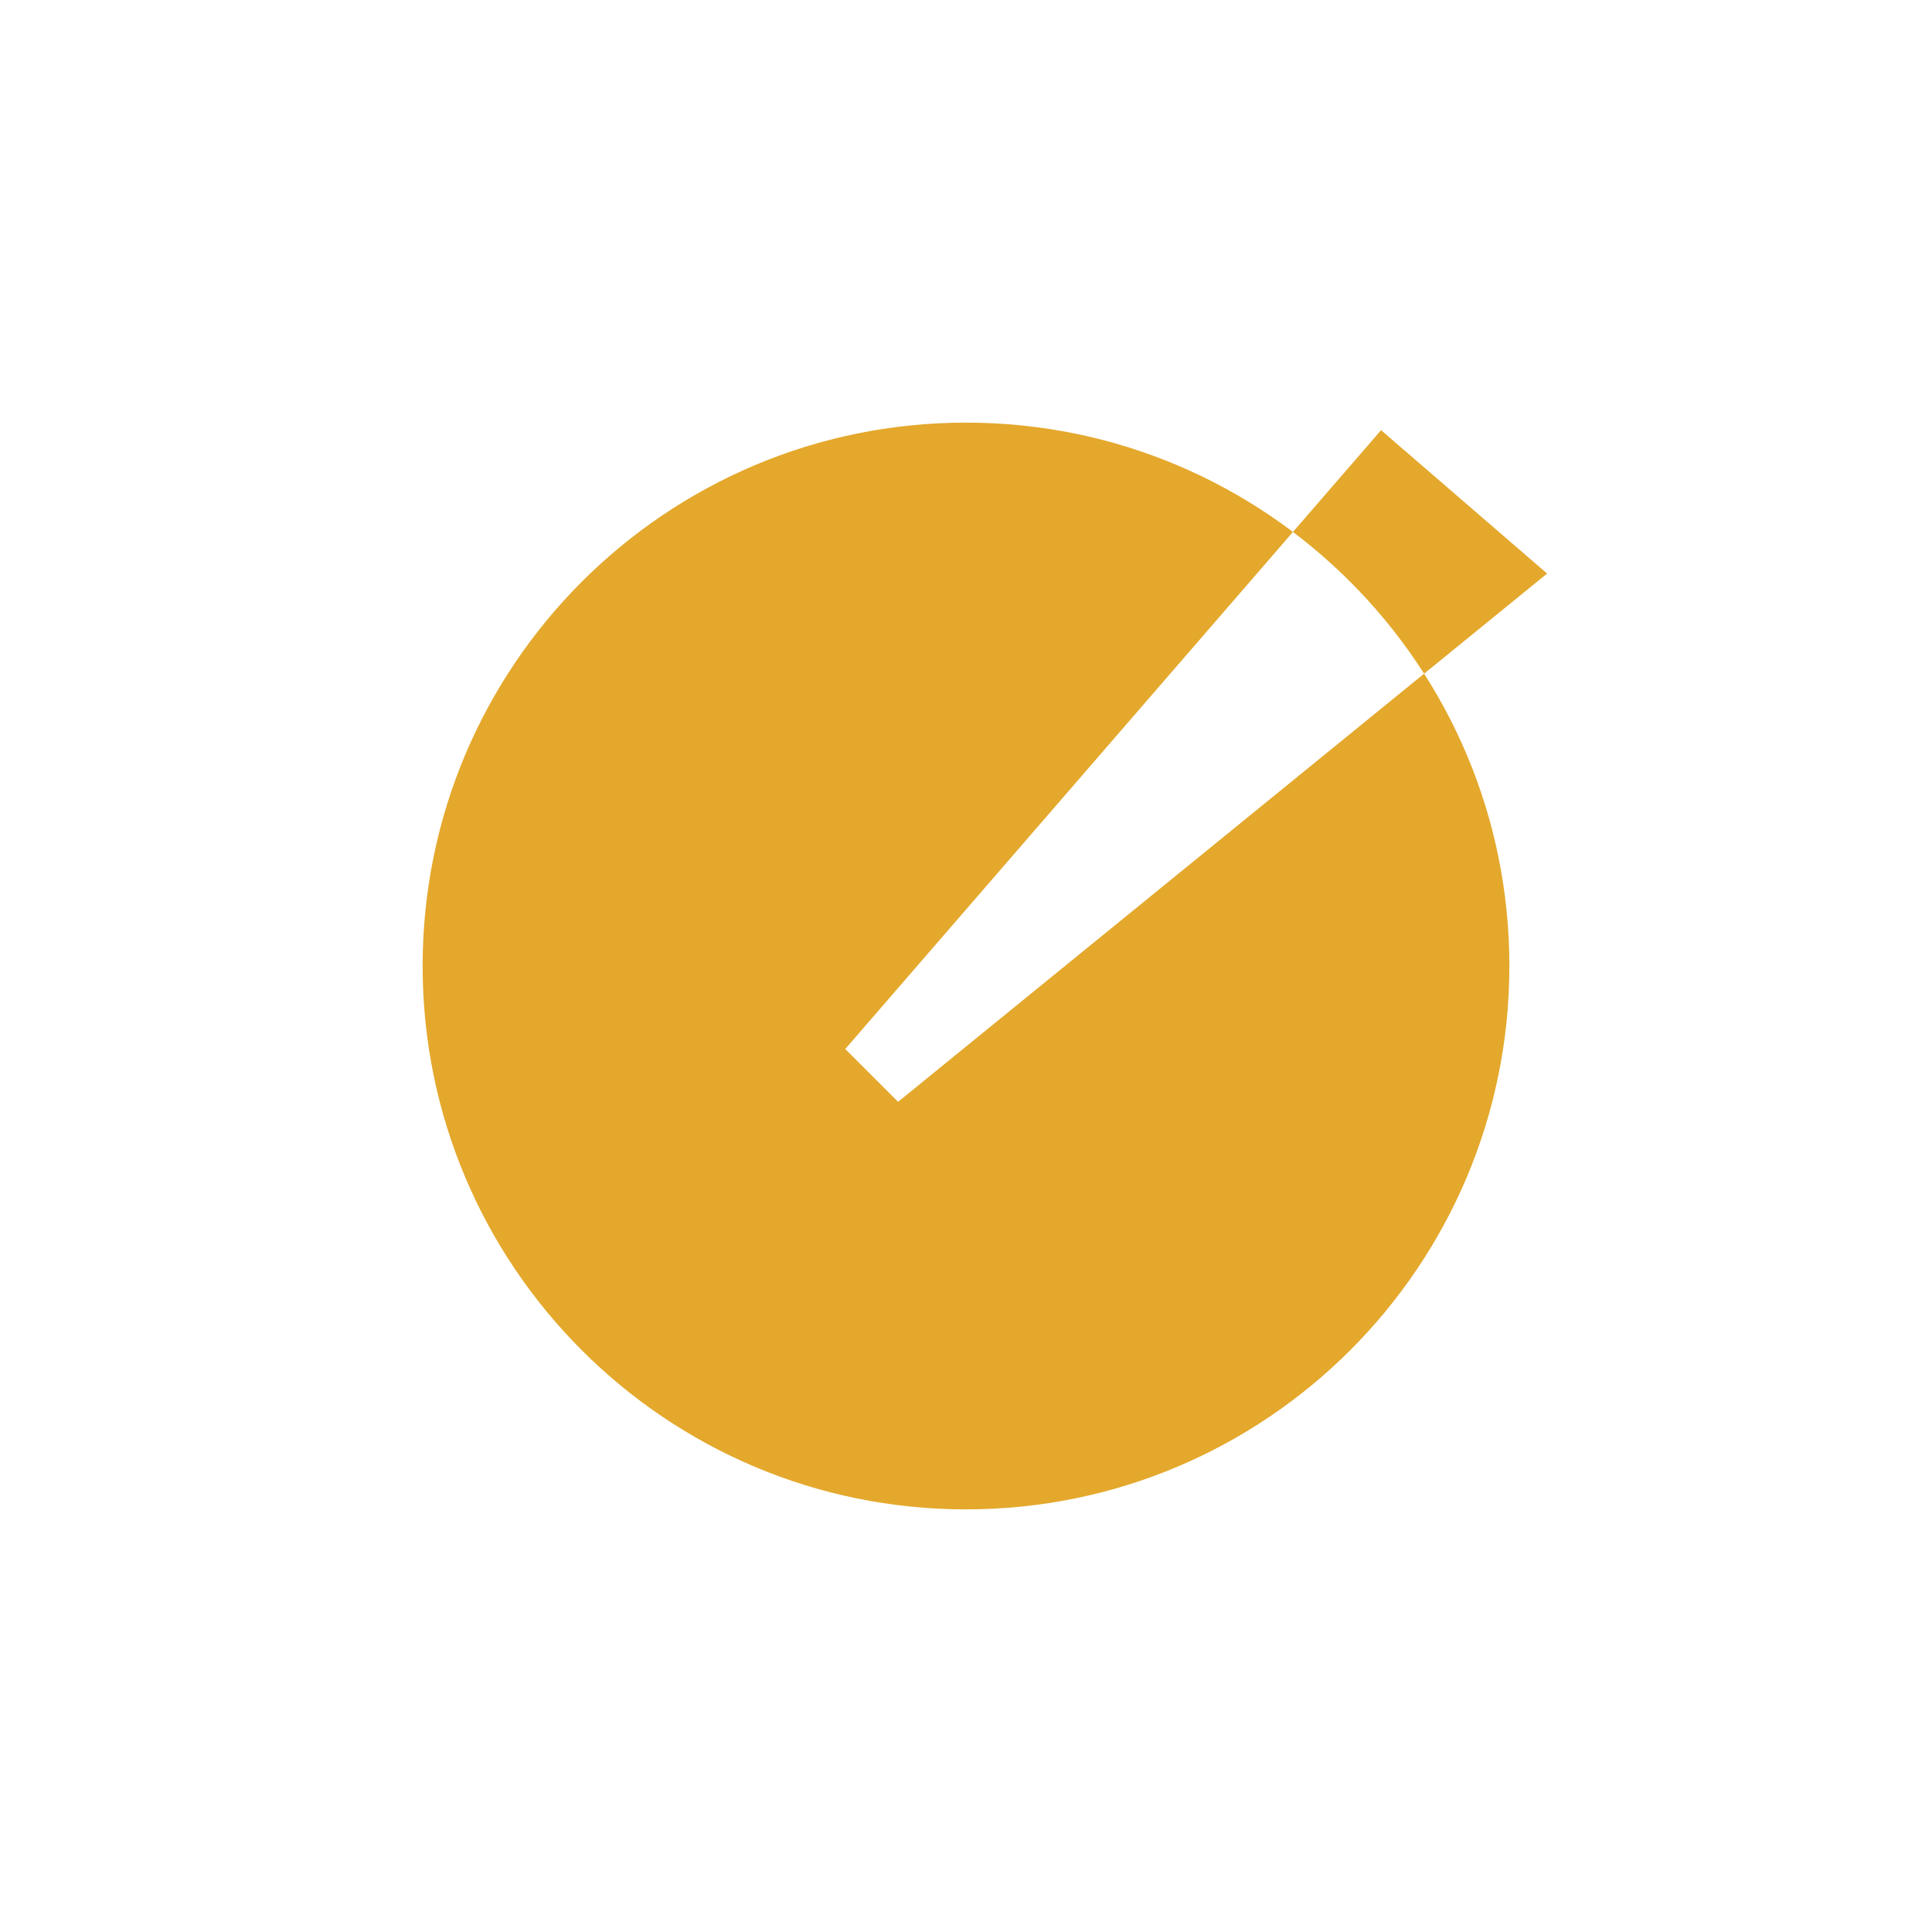
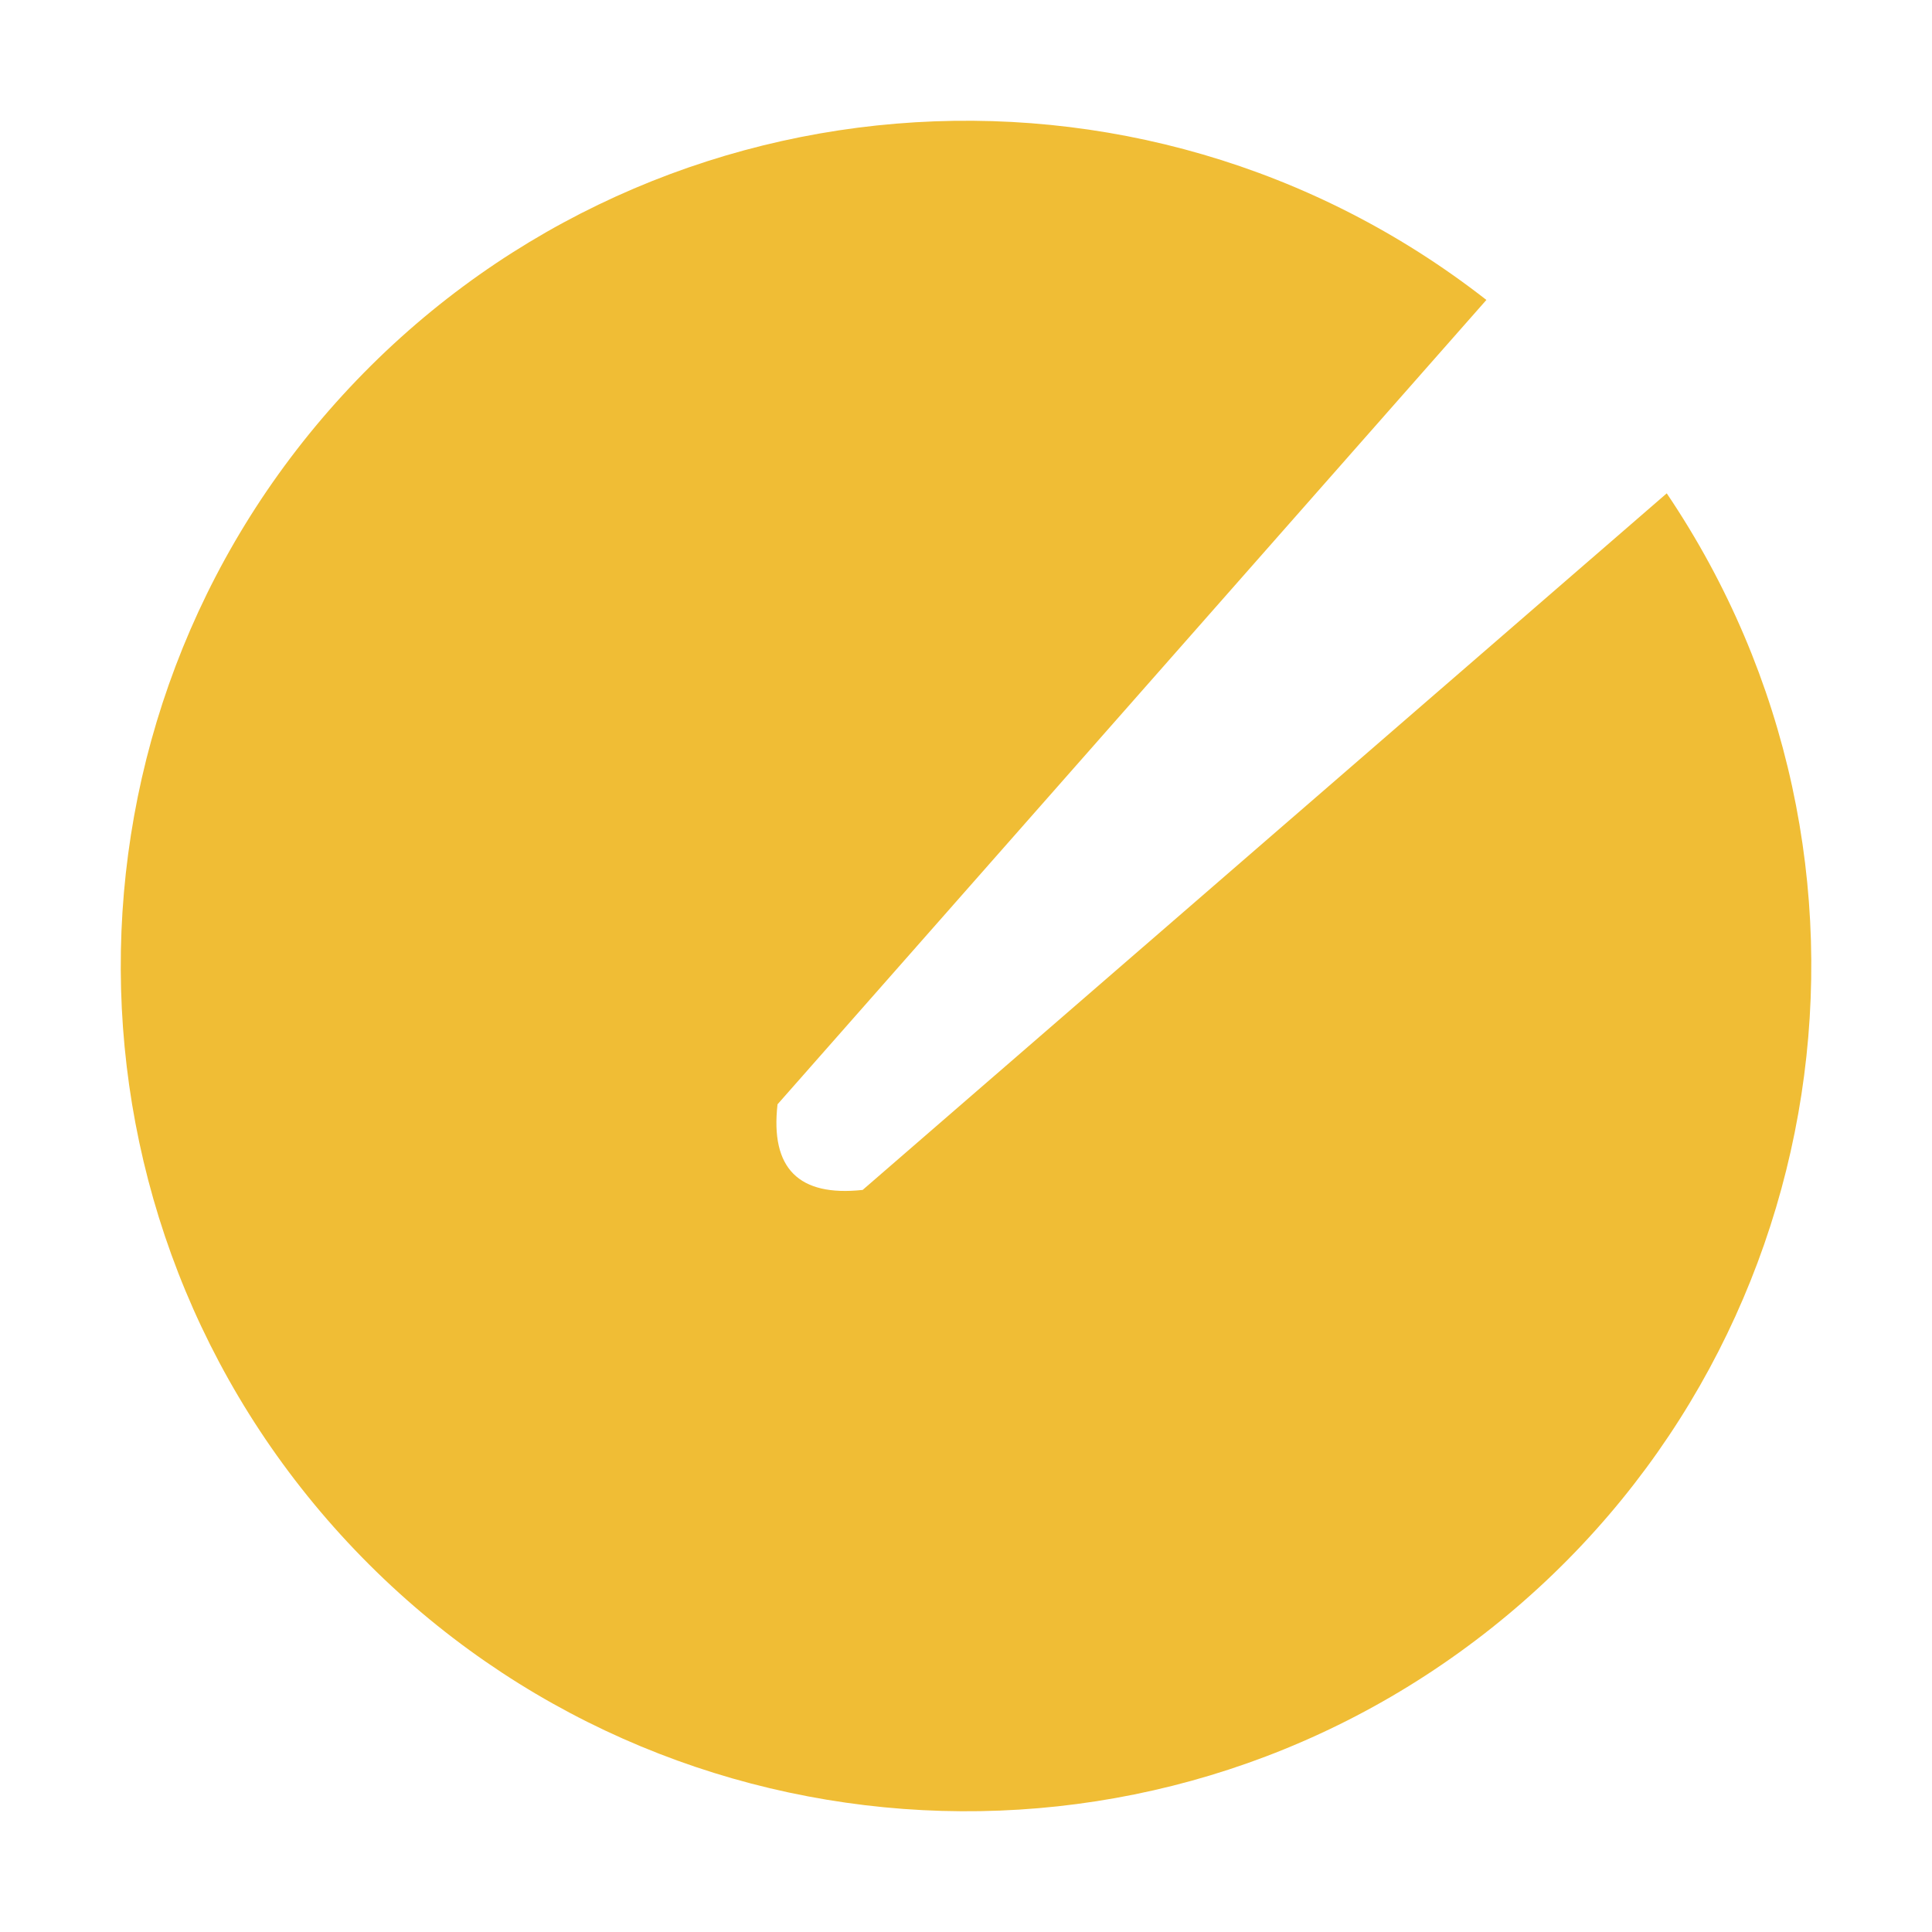
<svg xmlns="http://www.w3.org/2000/svg" viewBox="0 0 256 256" width="64" height="64" fill="none">
-   <path fill-rule="evenodd" clip-rule="evenodd" fill="#E4A82C" d="M56,128 a72,72 0 1,0 144,0 a72,72 0 1,0 -144,0 M112,139 L183,57 L205,76 L119,146 Z" />
+   <path fill="#F0BD35" d="M196.954,39.743 L103.027 146.328 Q101.577 159.05 114.307 157.672 L220.852,65.37 A112 112 0 1 1 196.954,39.743 Z" />
</svg>
